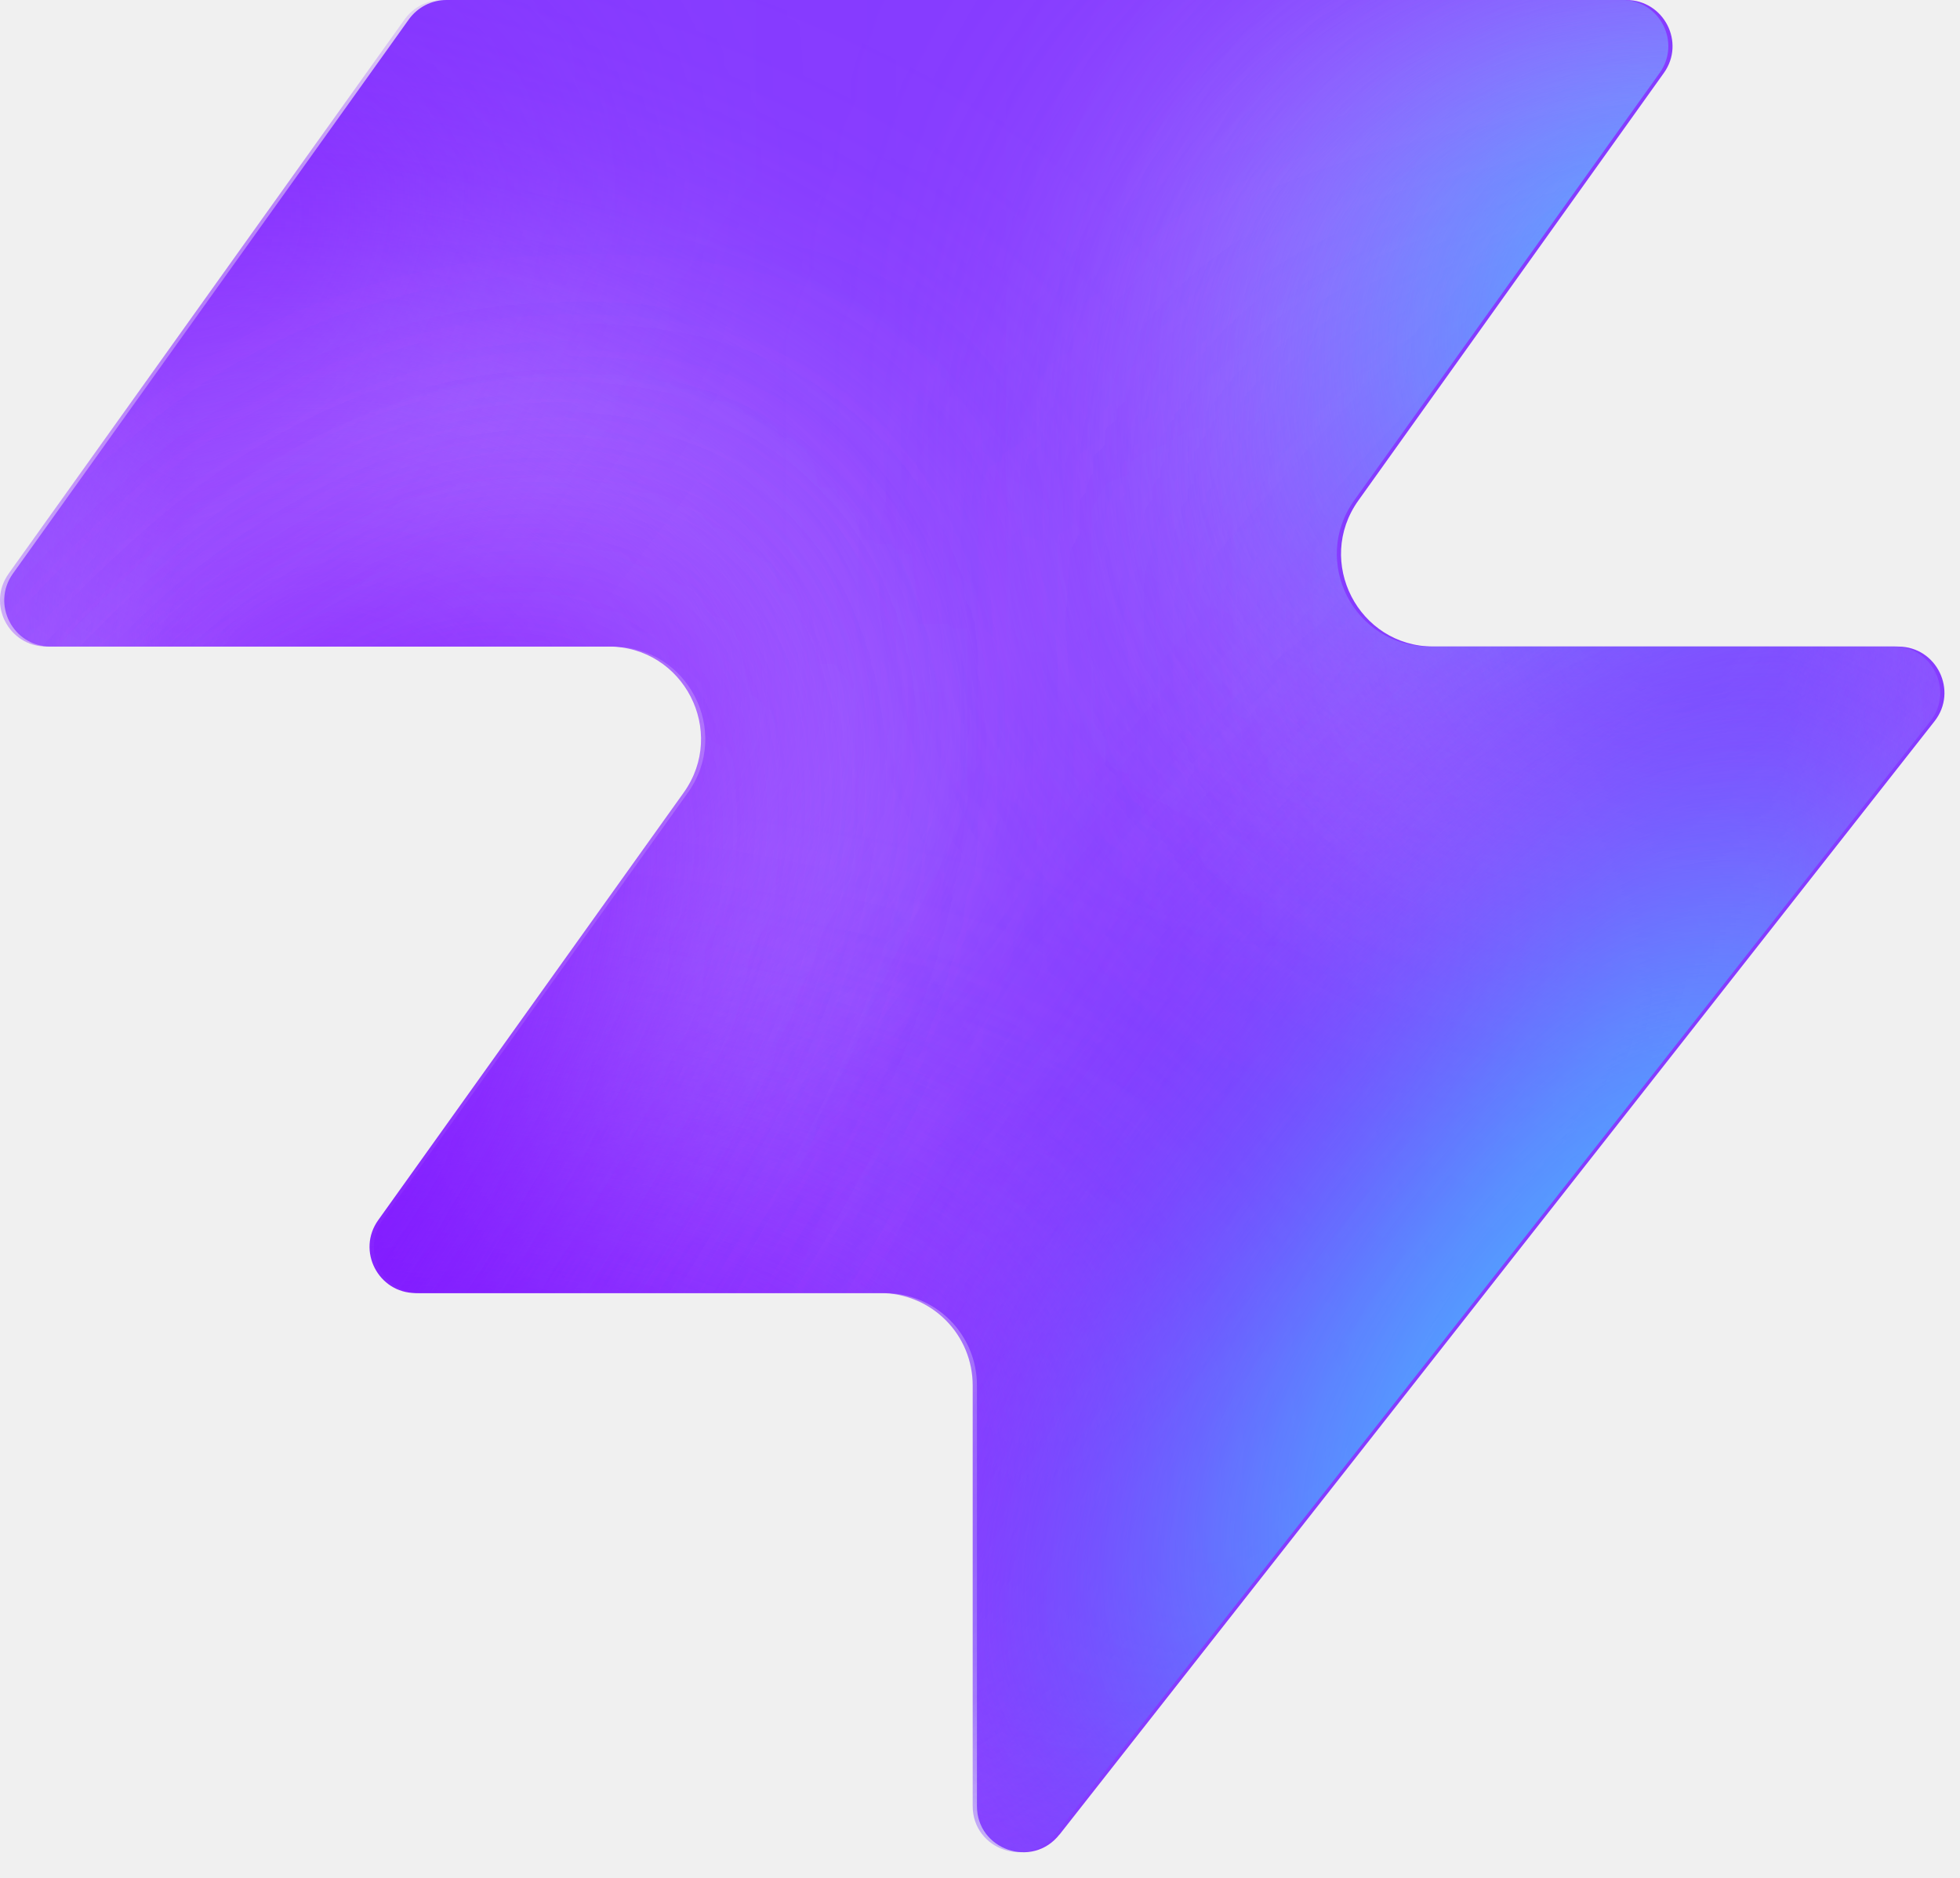
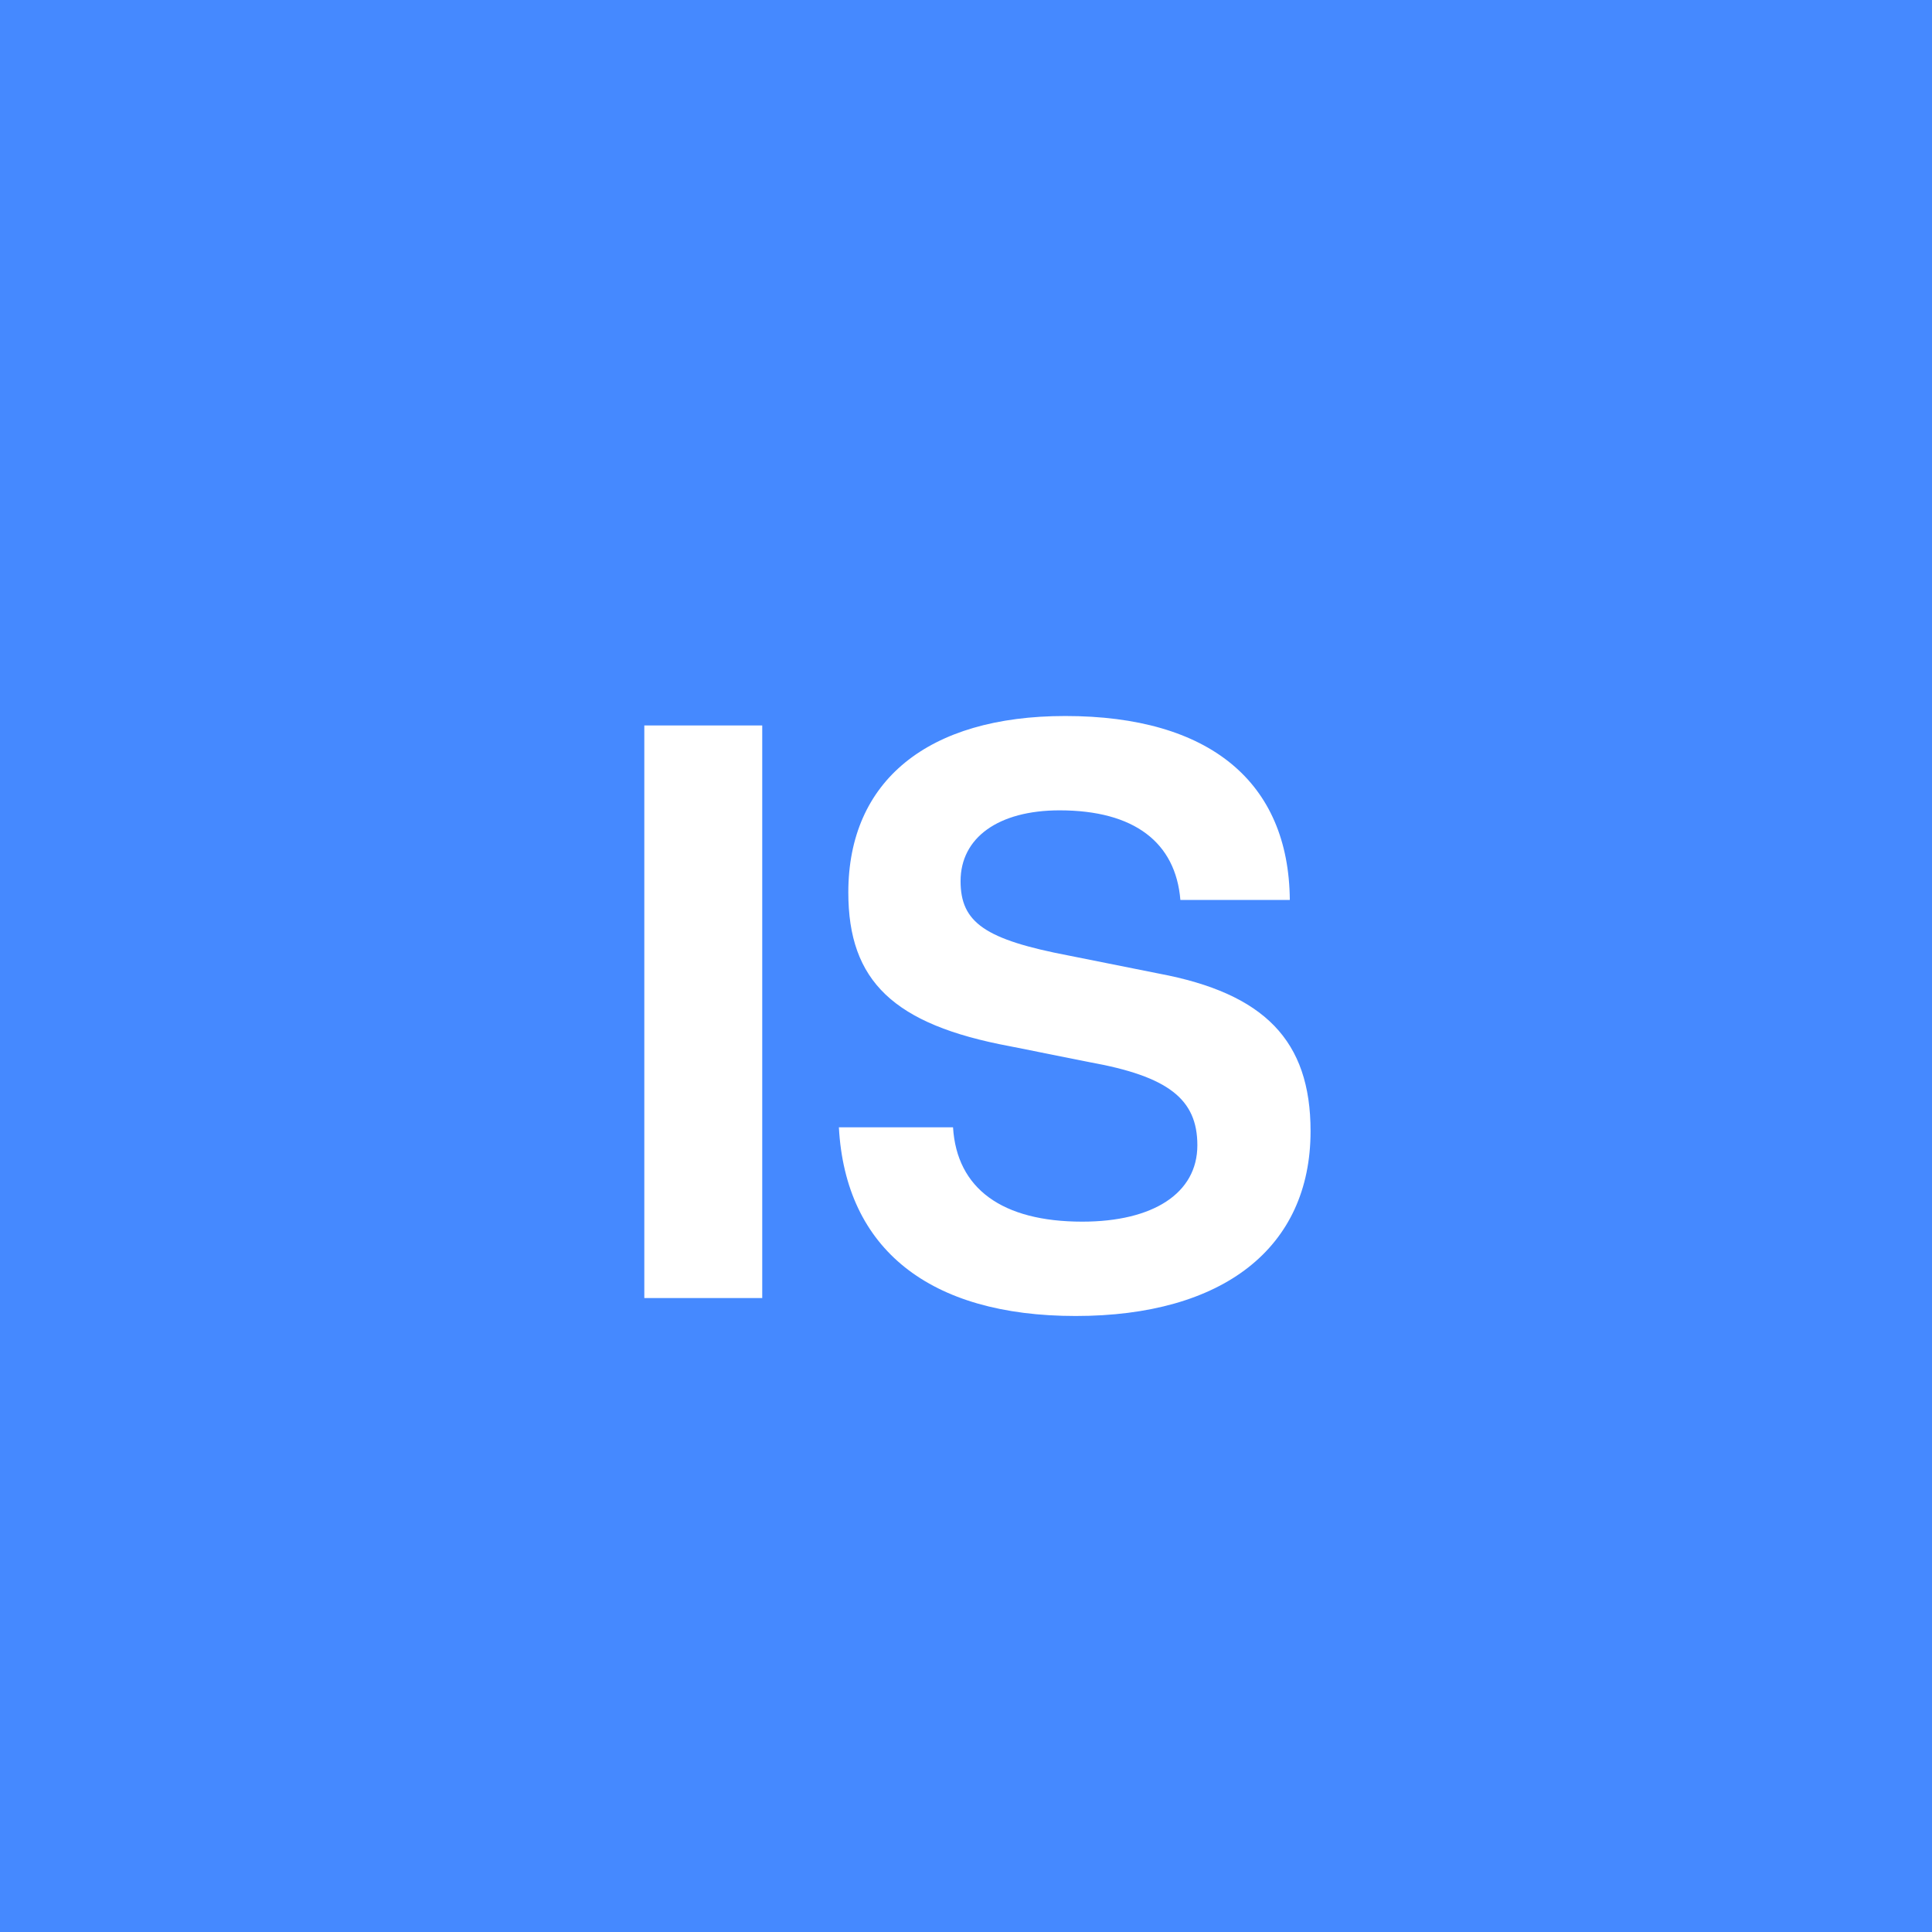
- <svg xmlns="http://www.w3.org/2000/svg" width="48" height="46" fill="none" viewBox="0 0 48 46">
-   <path fill="#863bff" d="M25.946 44.938c-.664.845-2.021.375-2.021-.698V33.937a2.26 2.26 0 0 0-2.262-2.262H10.287c-.92 0-1.456-1.04-.92-1.788l7.48-10.471c1.07-1.497 0-3.578-1.842-3.578H1.237c-.92 0-1.456-1.04-.92-1.788L10.013.474c.214-.297.556-.474.92-.474h28.894c.92 0 1.456 1.04.92 1.788l-7.48 10.471c-1.07 1.498 0 3.579 1.842 3.579h11.377c.943 0 1.473 1.088.89 1.83L25.947 44.94z" style="fill:#863bff;fill:color(display-p3 .525 .23 1);fill-opacity:1" />
-   <mask id="a" width="48" height="46" x="0" y="0" maskUnits="userSpaceOnUse" style="mask-type:alpha">
-     <path fill="#000" d="M25.842 44.938c-.664.844-2.021.375-2.021-.698V33.937a2.26 2.26 0 0 0-2.262-2.262H10.183c-.92 0-1.456-1.04-.92-1.788l7.48-10.471c1.07-1.498 0-3.579-1.842-3.579H1.133c-.92 0-1.456-1.04-.92-1.787L9.91.473c.214-.297.556-.474.92-.474h28.894c.92 0 1.456 1.04.92 1.788l-7.48 10.471c-1.07 1.498 0 3.578 1.842 3.578h11.377c.943 0 1.473 1.088.89 1.832L25.843 44.94z" style="fill:#000;fill-opacity:1" />
-   </mask>
-   <g mask="url(#a)">
-     <g filter="url(#b)">
-       <ellipse cx="5.508" cy="14.704" fill="#ede6ff" rx="5.508" ry="14.704" style="fill:#ede6ff;fill:color(display-p3 .927 .903 1);fill-opacity:1" transform="matrix(.00324 1 1 -.00324 -4.47 31.516)" />
-     </g>
-     <g filter="url(#c)">
-       <ellipse cx="10.399" cy="29.851" fill="#ede6ff" rx="10.399" ry="29.851" style="fill:#ede6ff;fill:color(display-p3 .927 .903 1);fill-opacity:1" transform="matrix(.00324 1 1 -.00324 -39.328 7.883)" />
-     </g>
-     <g filter="url(#d)">
-       <ellipse cx="5.508" cy="30.487" fill="#7e14ff" rx="5.508" ry="30.487" style="fill:#7e14ff;fill:color(display-p3 .492 .077 1);fill-opacity:1" transform="rotate(89.814 -25.913 -14.639)scale(1 -1)" />
-     </g>
-     <g filter="url(#e)">
-       <ellipse cx="5.508" cy="30.599" fill="#7e14ff" rx="5.508" ry="30.599" style="fill:#7e14ff;fill:color(display-p3 .492 .077 1);fill-opacity:1" transform="rotate(89.814 -32.644 -3.334)scale(1 -1)" />
-     </g>
-     <g filter="url(#f)">
-       <ellipse cx="5.508" cy="30.599" fill="#7e14ff" rx="5.508" ry="30.599" style="fill:#7e14ff;fill:color(display-p3 .492 .077 1);fill-opacity:1" transform="matrix(.00324 1 1 -.00324 -34.34 30.47)" />
-     </g>
-     <g filter="url(#g)">
-       <ellipse cx="14.072" cy="22.078" fill="#ede6ff" rx="14.072" ry="22.078" style="fill:#ede6ff;fill:color(display-p3 .927 .903 1);fill-opacity:1" transform="rotate(93.35 24.506 48.493)scale(-1 1)" />
-     </g>
-     <g filter="url(#h)">
-       <ellipse cx="3.47" cy="21.501" fill="#7e14ff" rx="3.47" ry="21.501" style="fill:#7e14ff;fill:color(display-p3 .492 .077 1);fill-opacity:1" transform="rotate(89.009 28.708 47.59)scale(-1 1)" />
-     </g>
-     <g filter="url(#i)">
-       <ellipse cx="3.47" cy="21.501" fill="#7e14ff" rx="3.47" ry="21.501" style="fill:#7e14ff;fill:color(display-p3 .492 .077 1);fill-opacity:1" transform="rotate(89.009 28.708 47.59)scale(-1 1)" />
-     </g>
-     <g filter="url(#j)">
-       <ellipse cx=".387" cy="8.972" fill="#7e14ff" rx="4.407" ry="29.108" style="fill:#7e14ff;fill:color(display-p3 .492 .077 1);fill-opacity:1" transform="rotate(39.51 .387 8.972)" />
-     </g>
-     <g filter="url(#k)">
-       <ellipse cx="47.523" cy="-6.092" fill="#7e14ff" rx="4.407" ry="29.108" style="fill:#7e14ff;fill:color(display-p3 .492 .077 1);fill-opacity:1" transform="rotate(37.892 47.523 -6.092)" />
-     </g>
-     <g filter="url(#l)">
-       <ellipse cx="41.412" cy="6.333" fill="#47bfff" rx="5.971" ry="9.665" style="fill:#47bfff;fill:color(display-p3 .28 .748 1);fill-opacity:1" transform="rotate(37.892 41.412 6.333)" />
-     </g>
-     <g filter="url(#m)">
-       <ellipse cx="-1.879" cy="38.332" fill="#7e14ff" rx="4.407" ry="29.108" style="fill:#7e14ff;fill:color(display-p3 .492 .077 1);fill-opacity:1" transform="rotate(37.892 -1.88 38.332)" />
-     </g>
-     <g filter="url(#n)">
-       <ellipse cx="-1.879" cy="38.332" fill="#7e14ff" rx="4.407" ry="29.108" style="fill:#7e14ff;fill:color(display-p3 .492 .077 1);fill-opacity:1" transform="rotate(37.892 -1.88 38.332)" />
-     </g>
-     <g filter="url(#o)">
-       <ellipse cx="35.651" cy="29.907" fill="#7e14ff" rx="4.407" ry="29.108" style="fill:#7e14ff;fill:color(display-p3 .492 .077 1);fill-opacity:1" transform="rotate(37.892 35.651 29.907)" />
-     </g>
-     <g filter="url(#p)">
-       <ellipse cx="38.418" cy="32.4" fill="#47bfff" rx="5.971" ry="15.297" style="fill:#47bfff;fill:color(display-p3 .28 .748 1);fill-opacity:1" transform="rotate(37.892 38.418 32.4)" />
-     </g>
-   </g>
-   <defs>
-     <filter id="b" width="60.045" height="41.654" x="-19.77" y="16.149" color-interpolation-filters="sRGB" filterUnits="userSpaceOnUse">
-       <feFlood flood-opacity="0" result="BackgroundImageFix" />
-       <feBlend in="SourceGraphic" in2="BackgroundImageFix" result="shape" />
-       <feGaussianBlur result="effect1_foregroundBlur_2002_17158" stdDeviation="7.659" />
-     </filter>
-     <filter id="c" width="90.34" height="51.437" x="-54.613" y="-7.533" color-interpolation-filters="sRGB" filterUnits="userSpaceOnUse">
-       <feFlood flood-opacity="0" result="BackgroundImageFix" />
-       <feBlend in="SourceGraphic" in2="BackgroundImageFix" result="shape" />
-       <feGaussianBlur result="effect1_foregroundBlur_2002_17158" stdDeviation="7.659" />
-     </filter>
-     <filter id="d" width="79.355" height="29.4" x="-49.64" y="2.03" color-interpolation-filters="sRGB" filterUnits="userSpaceOnUse">
-       <feFlood flood-opacity="0" result="BackgroundImageFix" />
-       <feBlend in="SourceGraphic" in2="BackgroundImageFix" result="shape" />
-       <feGaussianBlur result="effect1_foregroundBlur_2002_17158" stdDeviation="4.596" />
-     </filter>
-     <filter id="e" width="79.579" height="29.4" x="-45.045" y="20.029" color-interpolation-filters="sRGB" filterUnits="userSpaceOnUse">
-       <feFlood flood-opacity="0" result="BackgroundImageFix" />
-       <feBlend in="SourceGraphic" in2="BackgroundImageFix" result="shape" />
-       <feGaussianBlur result="effect1_foregroundBlur_2002_17158" stdDeviation="4.596" />
-     </filter>
-     <filter id="f" width="79.579" height="29.4" x="-43.513" y="21.178" color-interpolation-filters="sRGB" filterUnits="userSpaceOnUse">
-       <feFlood flood-opacity="0" result="BackgroundImageFix" />
-       <feBlend in="SourceGraphic" in2="BackgroundImageFix" result="shape" />
-       <feGaussianBlur result="effect1_foregroundBlur_2002_17158" stdDeviation="4.596" />
-     </filter>
-     <filter id="g" width="74.749" height="58.852" x="15.756" y="-17.901" color-interpolation-filters="sRGB" filterUnits="userSpaceOnUse">
-       <feFlood flood-opacity="0" result="BackgroundImageFix" />
-       <feBlend in="SourceGraphic" in2="BackgroundImageFix" result="shape" />
-       <feGaussianBlur result="effect1_foregroundBlur_2002_17158" stdDeviation="7.659" />
-     </filter>
-     <filter id="h" width="61.377" height="25.362" x="23.548" y="2.284" color-interpolation-filters="sRGB" filterUnits="userSpaceOnUse">
-       <feFlood flood-opacity="0" result="BackgroundImageFix" />
-       <feBlend in="SourceGraphic" in2="BackgroundImageFix" result="shape" />
-       <feGaussianBlur result="effect1_foregroundBlur_2002_17158" stdDeviation="4.596" />
-     </filter>
-     <filter id="i" width="61.377" height="25.362" x="23.548" y="2.284" color-interpolation-filters="sRGB" filterUnits="userSpaceOnUse">
-       <feFlood flood-opacity="0" result="BackgroundImageFix" />
-       <feBlend in="SourceGraphic" in2="BackgroundImageFix" result="shape" />
-       <feGaussianBlur result="effect1_foregroundBlur_2002_17158" stdDeviation="4.596" />
-     </filter>
-     <filter id="j" width="56.045" height="63.649" x="-27.636" y="-22.853" color-interpolation-filters="sRGB" filterUnits="userSpaceOnUse">
-       <feFlood flood-opacity="0" result="BackgroundImageFix" />
-       <feBlend in="SourceGraphic" in2="BackgroundImageFix" result="shape" />
-       <feGaussianBlur result="effect1_foregroundBlur_2002_17158" stdDeviation="4.596" />
-     </filter>
-     <filter id="k" width="54.814" height="64.646" x="20.116" y="-38.415" color-interpolation-filters="sRGB" filterUnits="userSpaceOnUse">
-       <feFlood flood-opacity="0" result="BackgroundImageFix" />
-       <feBlend in="SourceGraphic" in2="BackgroundImageFix" result="shape" />
-       <feGaussianBlur result="effect1_foregroundBlur_2002_17158" stdDeviation="4.596" />
-     </filter>
-     <filter id="l" width="33.541" height="35.313" x="24.641" y="-11.323" color-interpolation-filters="sRGB" filterUnits="userSpaceOnUse">
-       <feFlood flood-opacity="0" result="BackgroundImageFix" />
-       <feBlend in="SourceGraphic" in2="BackgroundImageFix" result="shape" />
-       <feGaussianBlur result="effect1_foregroundBlur_2002_17158" stdDeviation="4.596" />
-     </filter>
-     <filter id="m" width="54.814" height="64.646" x="-29.286" y="6.009" color-interpolation-filters="sRGB" filterUnits="userSpaceOnUse">
-       <feFlood flood-opacity="0" result="BackgroundImageFix" />
-       <feBlend in="SourceGraphic" in2="BackgroundImageFix" result="shape" />
-       <feGaussianBlur result="effect1_foregroundBlur_2002_17158" stdDeviation="4.596" />
-     </filter>
-     <filter id="n" width="54.814" height="64.646" x="-29.286" y="6.009" color-interpolation-filters="sRGB" filterUnits="userSpaceOnUse">
-       <feFlood flood-opacity="0" result="BackgroundImageFix" />
-       <feBlend in="SourceGraphic" in2="BackgroundImageFix" result="shape" />
-       <feGaussianBlur result="effect1_foregroundBlur_2002_17158" stdDeviation="4.596" />
-     </filter>
-     <filter id="o" width="54.814" height="64.646" x="8.244" y="-2.416" color-interpolation-filters="sRGB" filterUnits="userSpaceOnUse">
-       <feFlood flood-opacity="0" result="BackgroundImageFix" />
-       <feBlend in="SourceGraphic" in2="BackgroundImageFix" result="shape" />
-       <feGaussianBlur result="effect1_foregroundBlur_2002_17158" stdDeviation="4.596" />
-     </filter>
-     <filter id="p" width="39.409" height="43.623" x="18.713" y="10.588" color-interpolation-filters="sRGB" filterUnits="userSpaceOnUse">
-       <feFlood flood-opacity="0" result="BackgroundImageFix" />
-       <feBlend in="SourceGraphic" in2="BackgroundImageFix" result="shape" />
-       <feGaussianBlur result="effect1_foregroundBlur_2002_17158" stdDeviation="4.596" />
-     </filter>
-   </defs>
+ <svg xmlns="http://www.w3.org/2000/svg" viewBox="0 0 32 32" width="32" height="32">
+   <rect width="32" height="32" fill="#4589ff" />
+   <text x="16" y="21.5" text-anchor="middle" font-family="'IBM Plex Sans', Helvetica, Arial, sans-serif" font-size="13" font-weight="700" fill="#ffffff">IS</text>
</svg>
